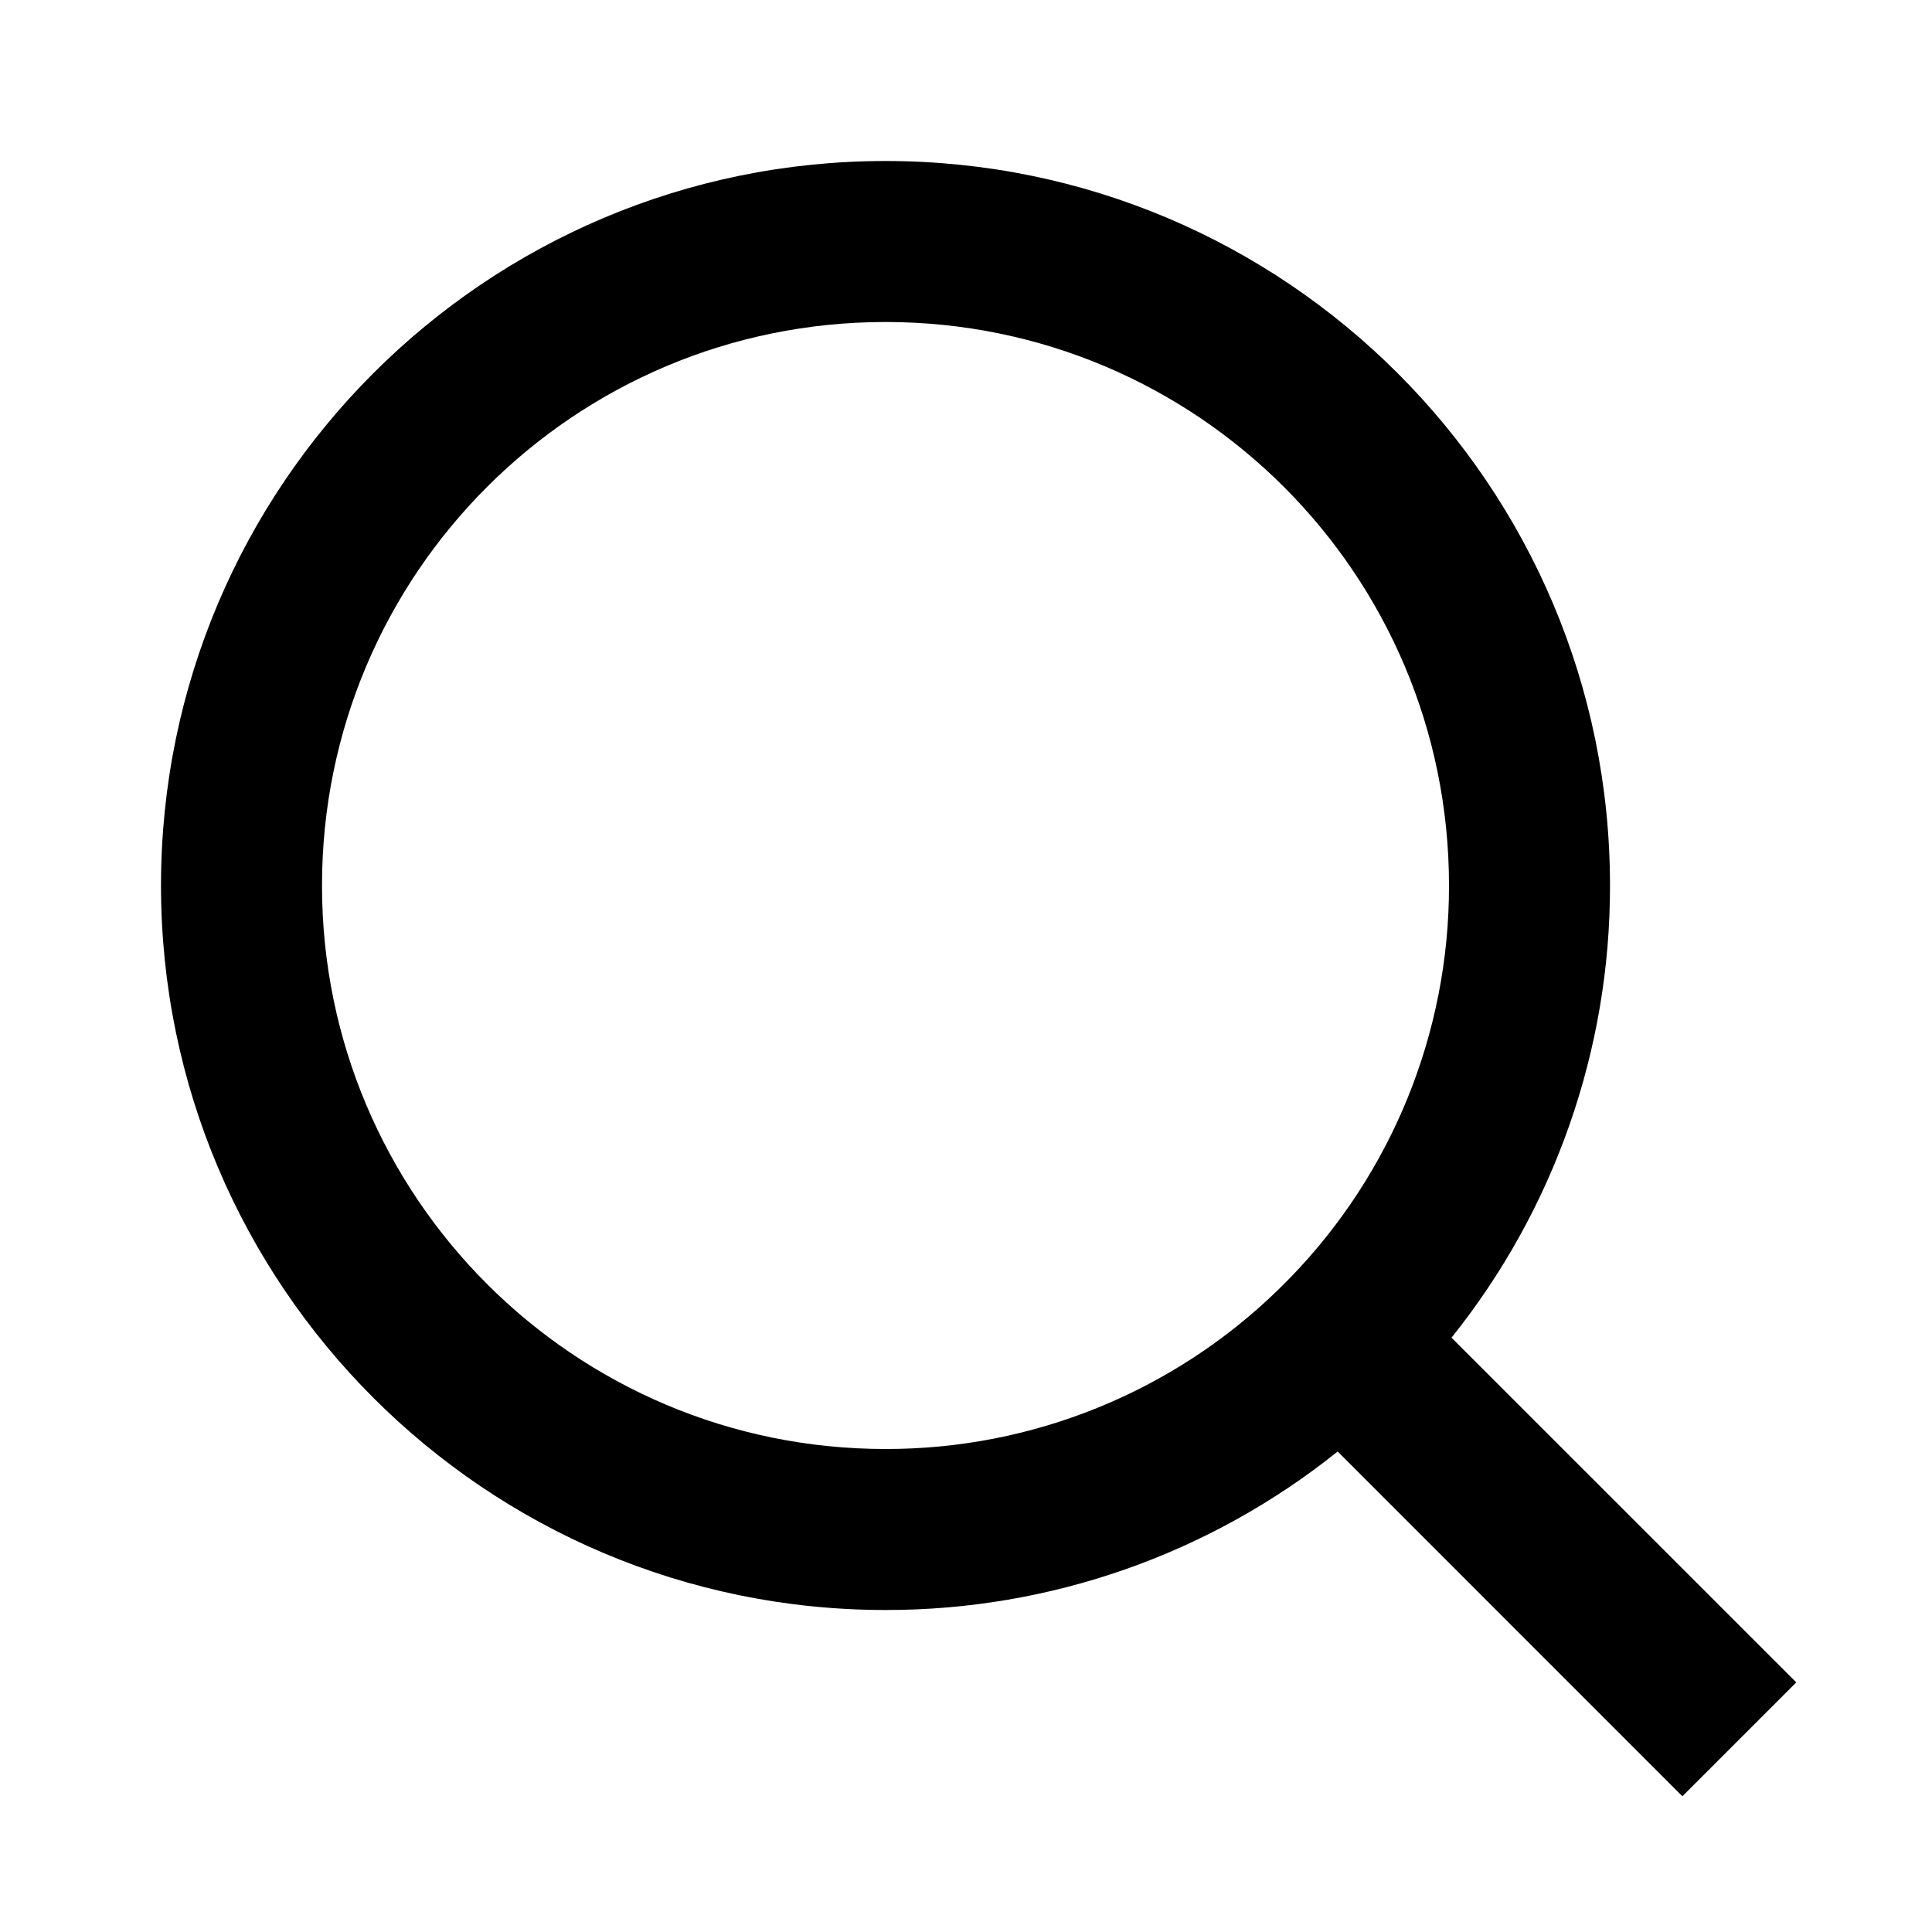
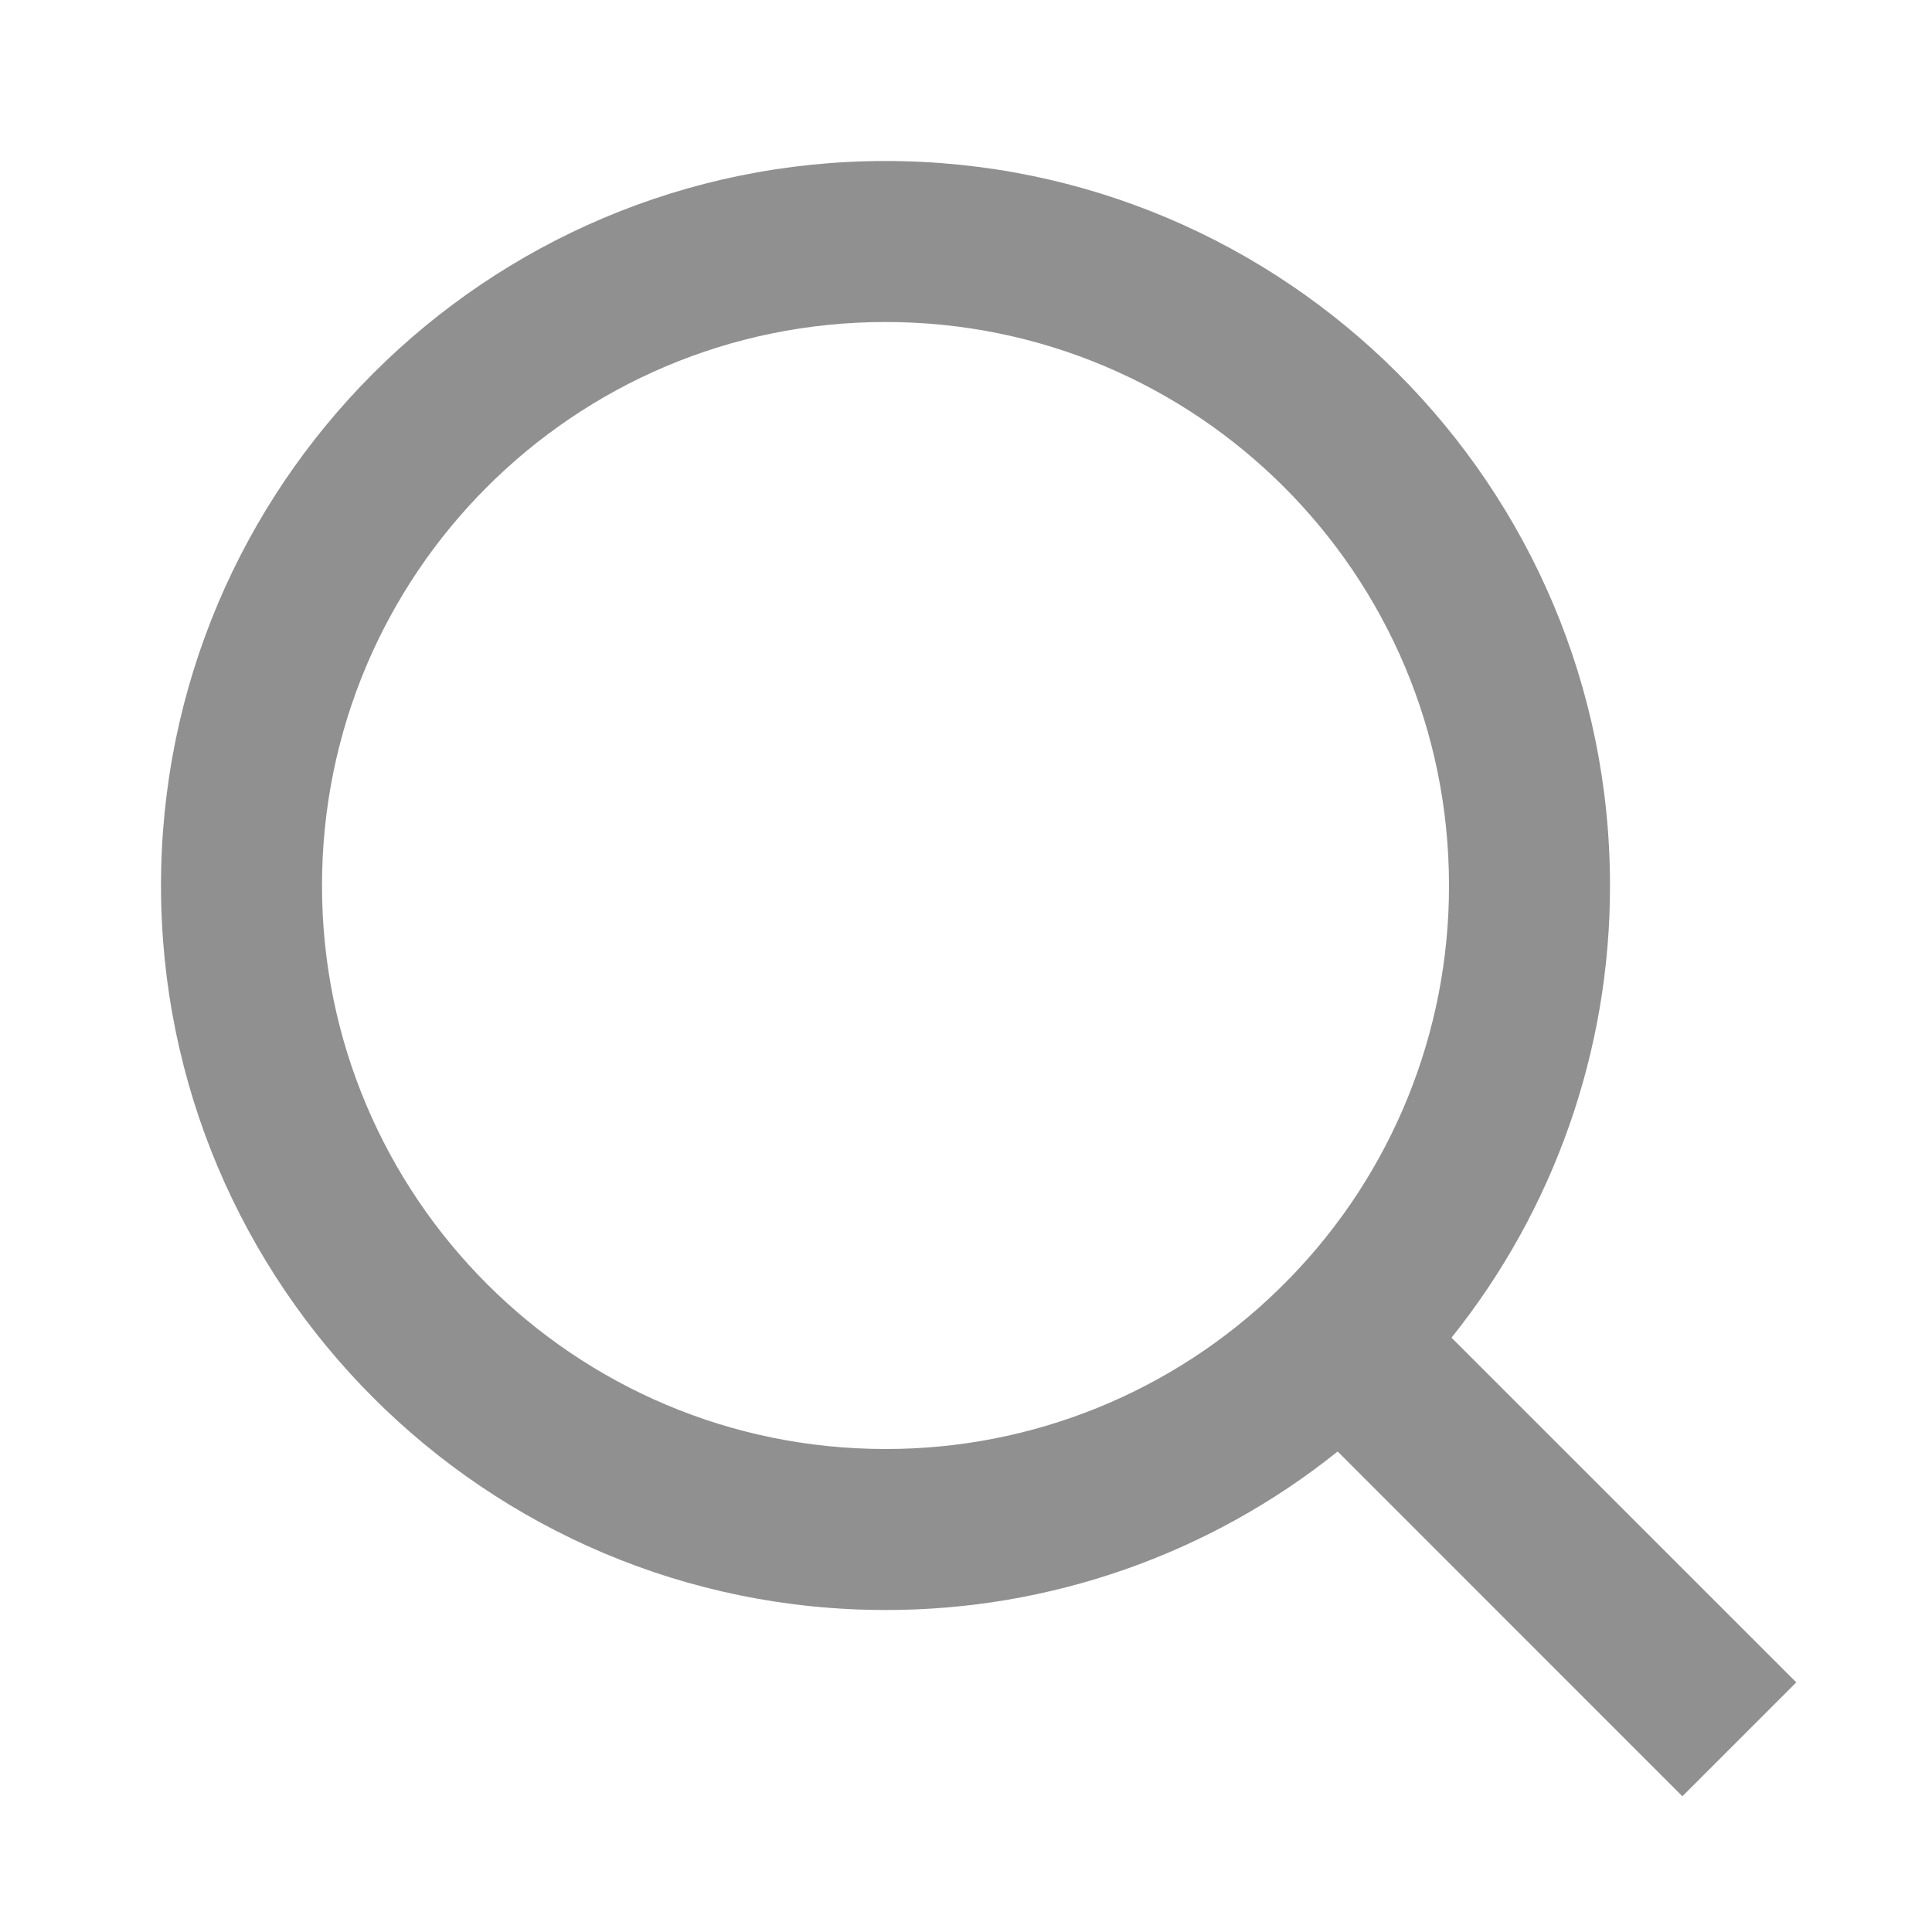
<svg xmlns="http://www.w3.org/2000/svg" viewBox="0 0 24 24" width="24" height="24">
  <path fill="none" d="M0 0h24v24H0z" />
-   <path d="M18.031 16.617l4.283 4.282-1.415 1.415-4.282-4.283A8.96 8.96 0 0 1 11 20c-4.968 0-9-4.032-9-9s4.032-9 9-9 9 4.032 9 9a8.96 8.96 0 0 1-1.969 5.617zm-2.006-.742A6.977 6.977 0 0 0 18 11c0-3.868-3.133-7-7-7-3.868 0-7 3.132-7 7 0 3.867 3.132 7 7 7a6.977 6.977 0 0 0 4.875-1.975l.15-.15z" fill="#000" />
+   <path d="M18.031 16.617l4.283 4.282-1.415 1.415-4.282-4.283A8.96 8.96 0 0 1 11 20c-4.968 0-9-4.032-9-9s4.032-9 9-9 9 4.032 9 9a8.96 8.96 0 0 1-1.969 5.617zm-2.006-.742A6.977 6.977 0 0 0 18 11c0-3.868-3.133-7-7-7-3.868 0-7 3.132-7 7 0 3.867 3.132 7 7 7a6.977 6.977 0 0 0 4.875-1.975l.15-.15z" fill="rgba(144,144,144,1)" />
</svg>
